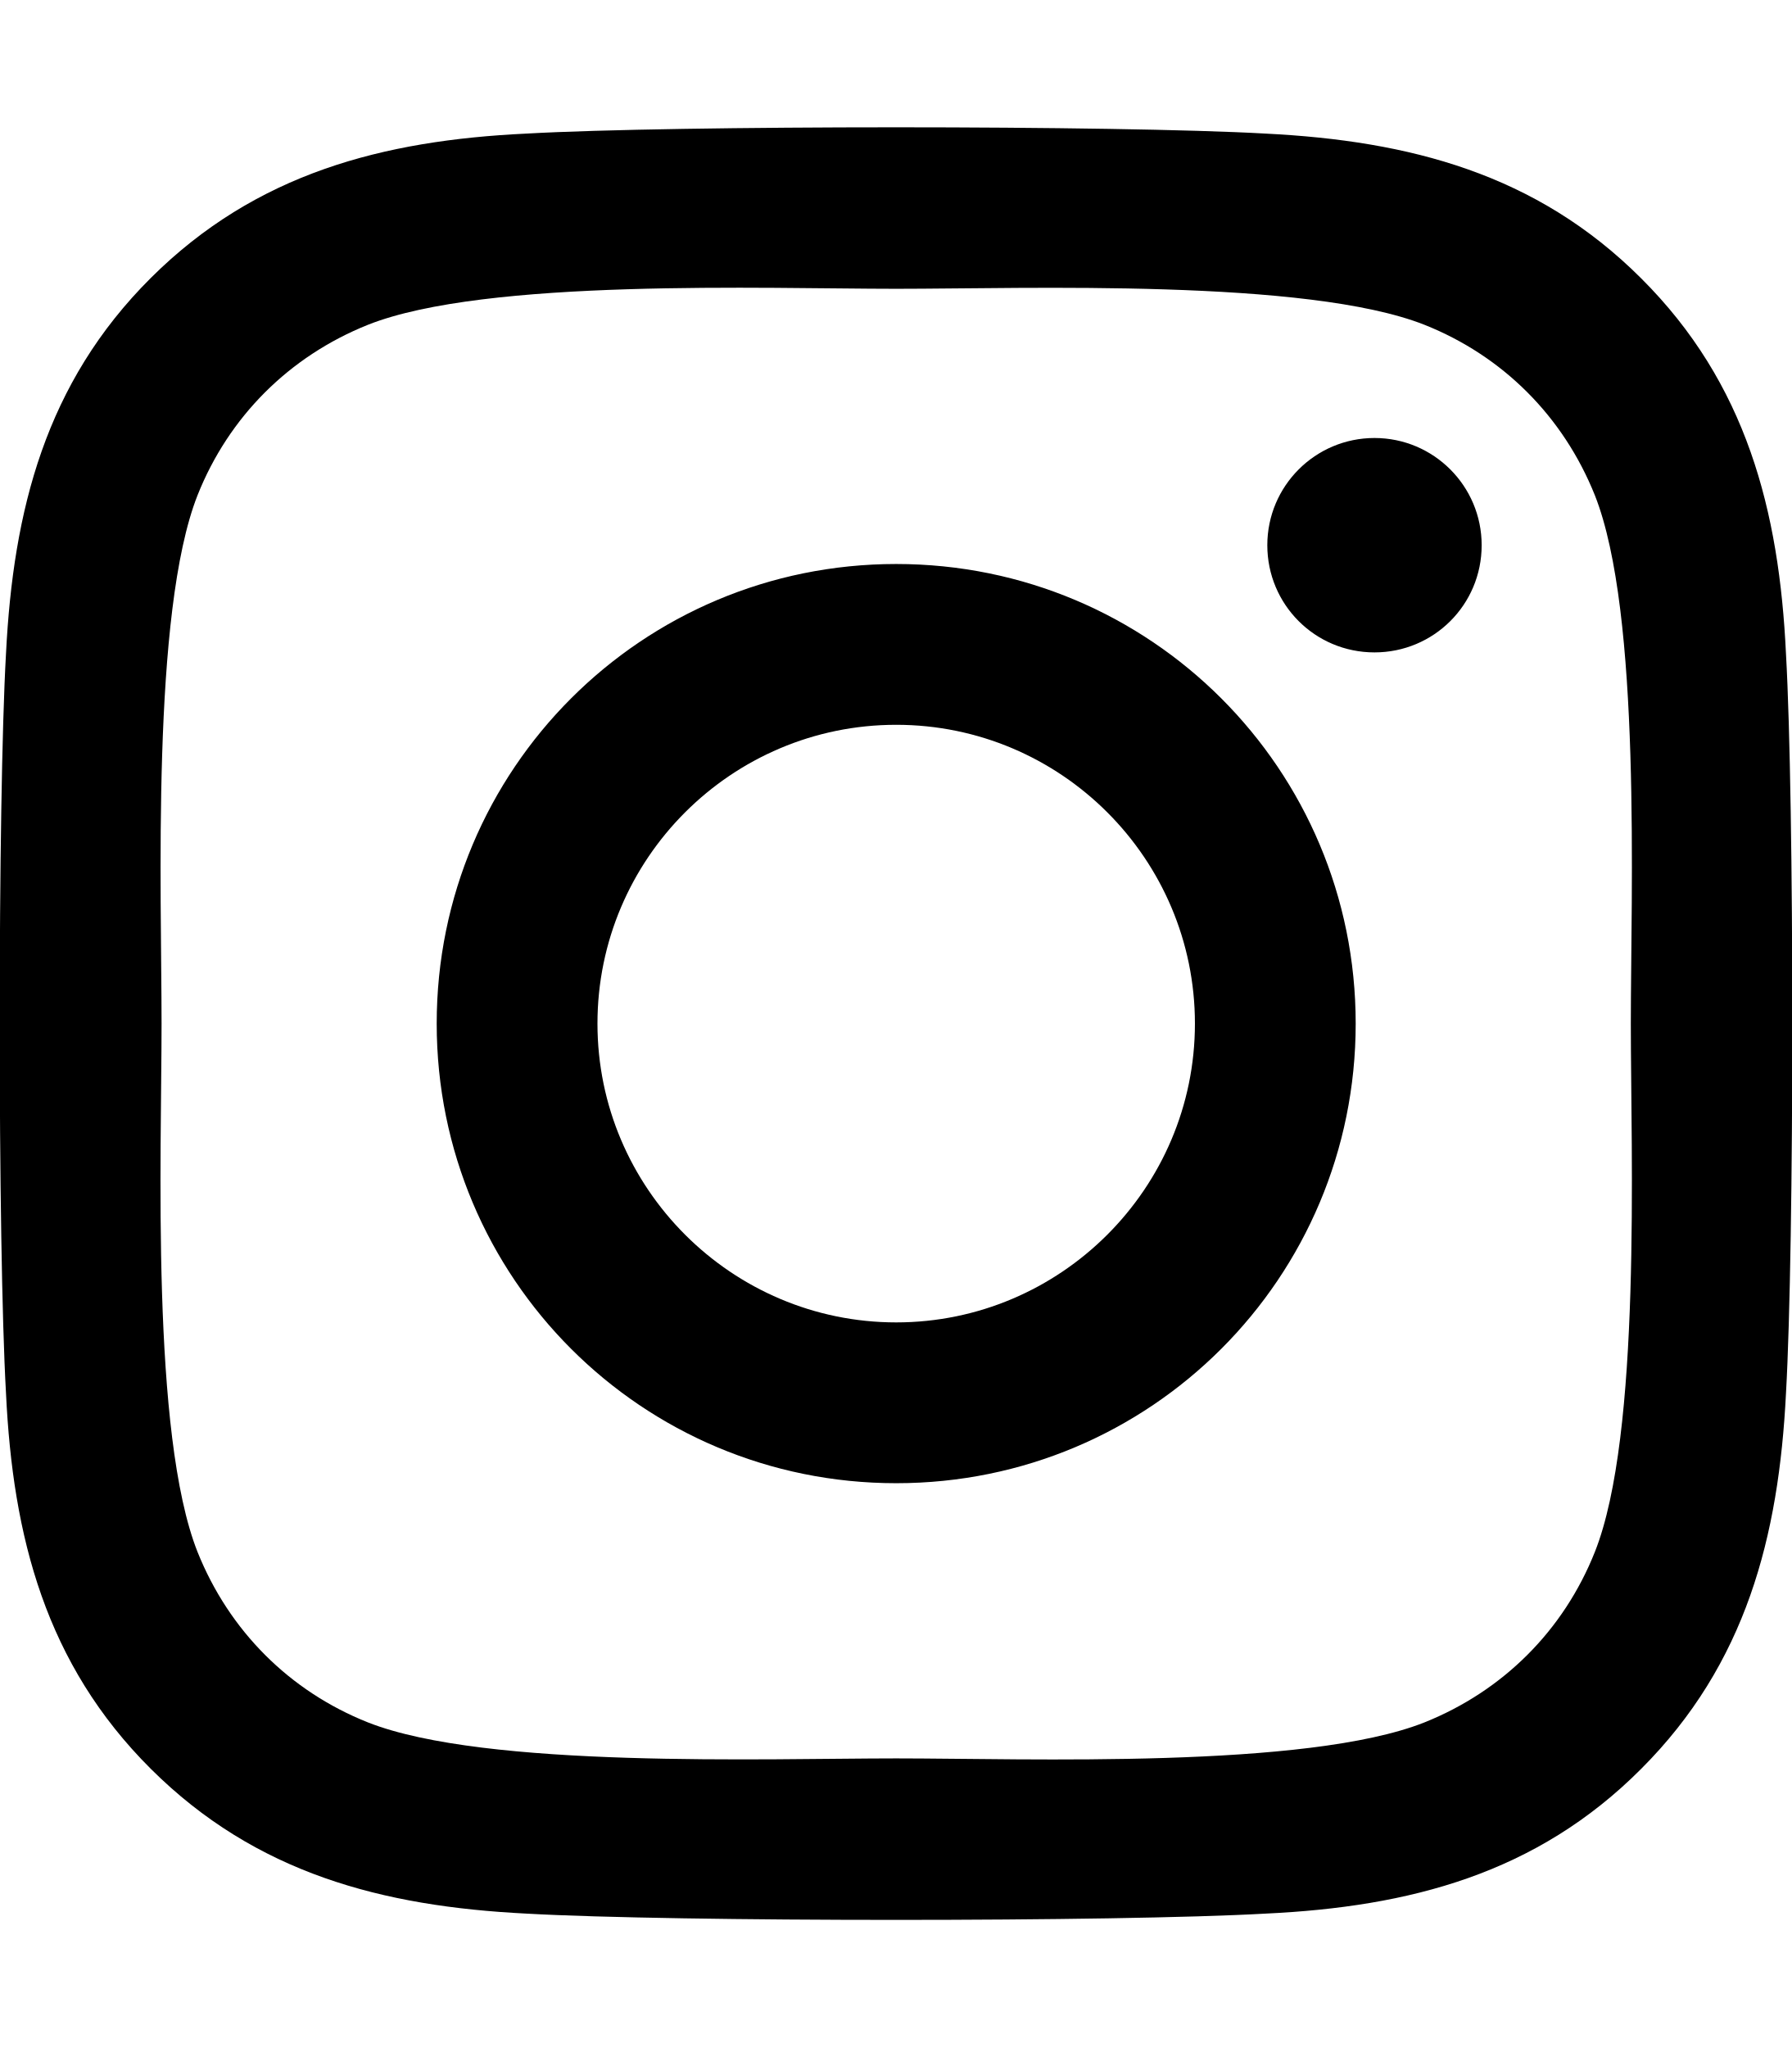
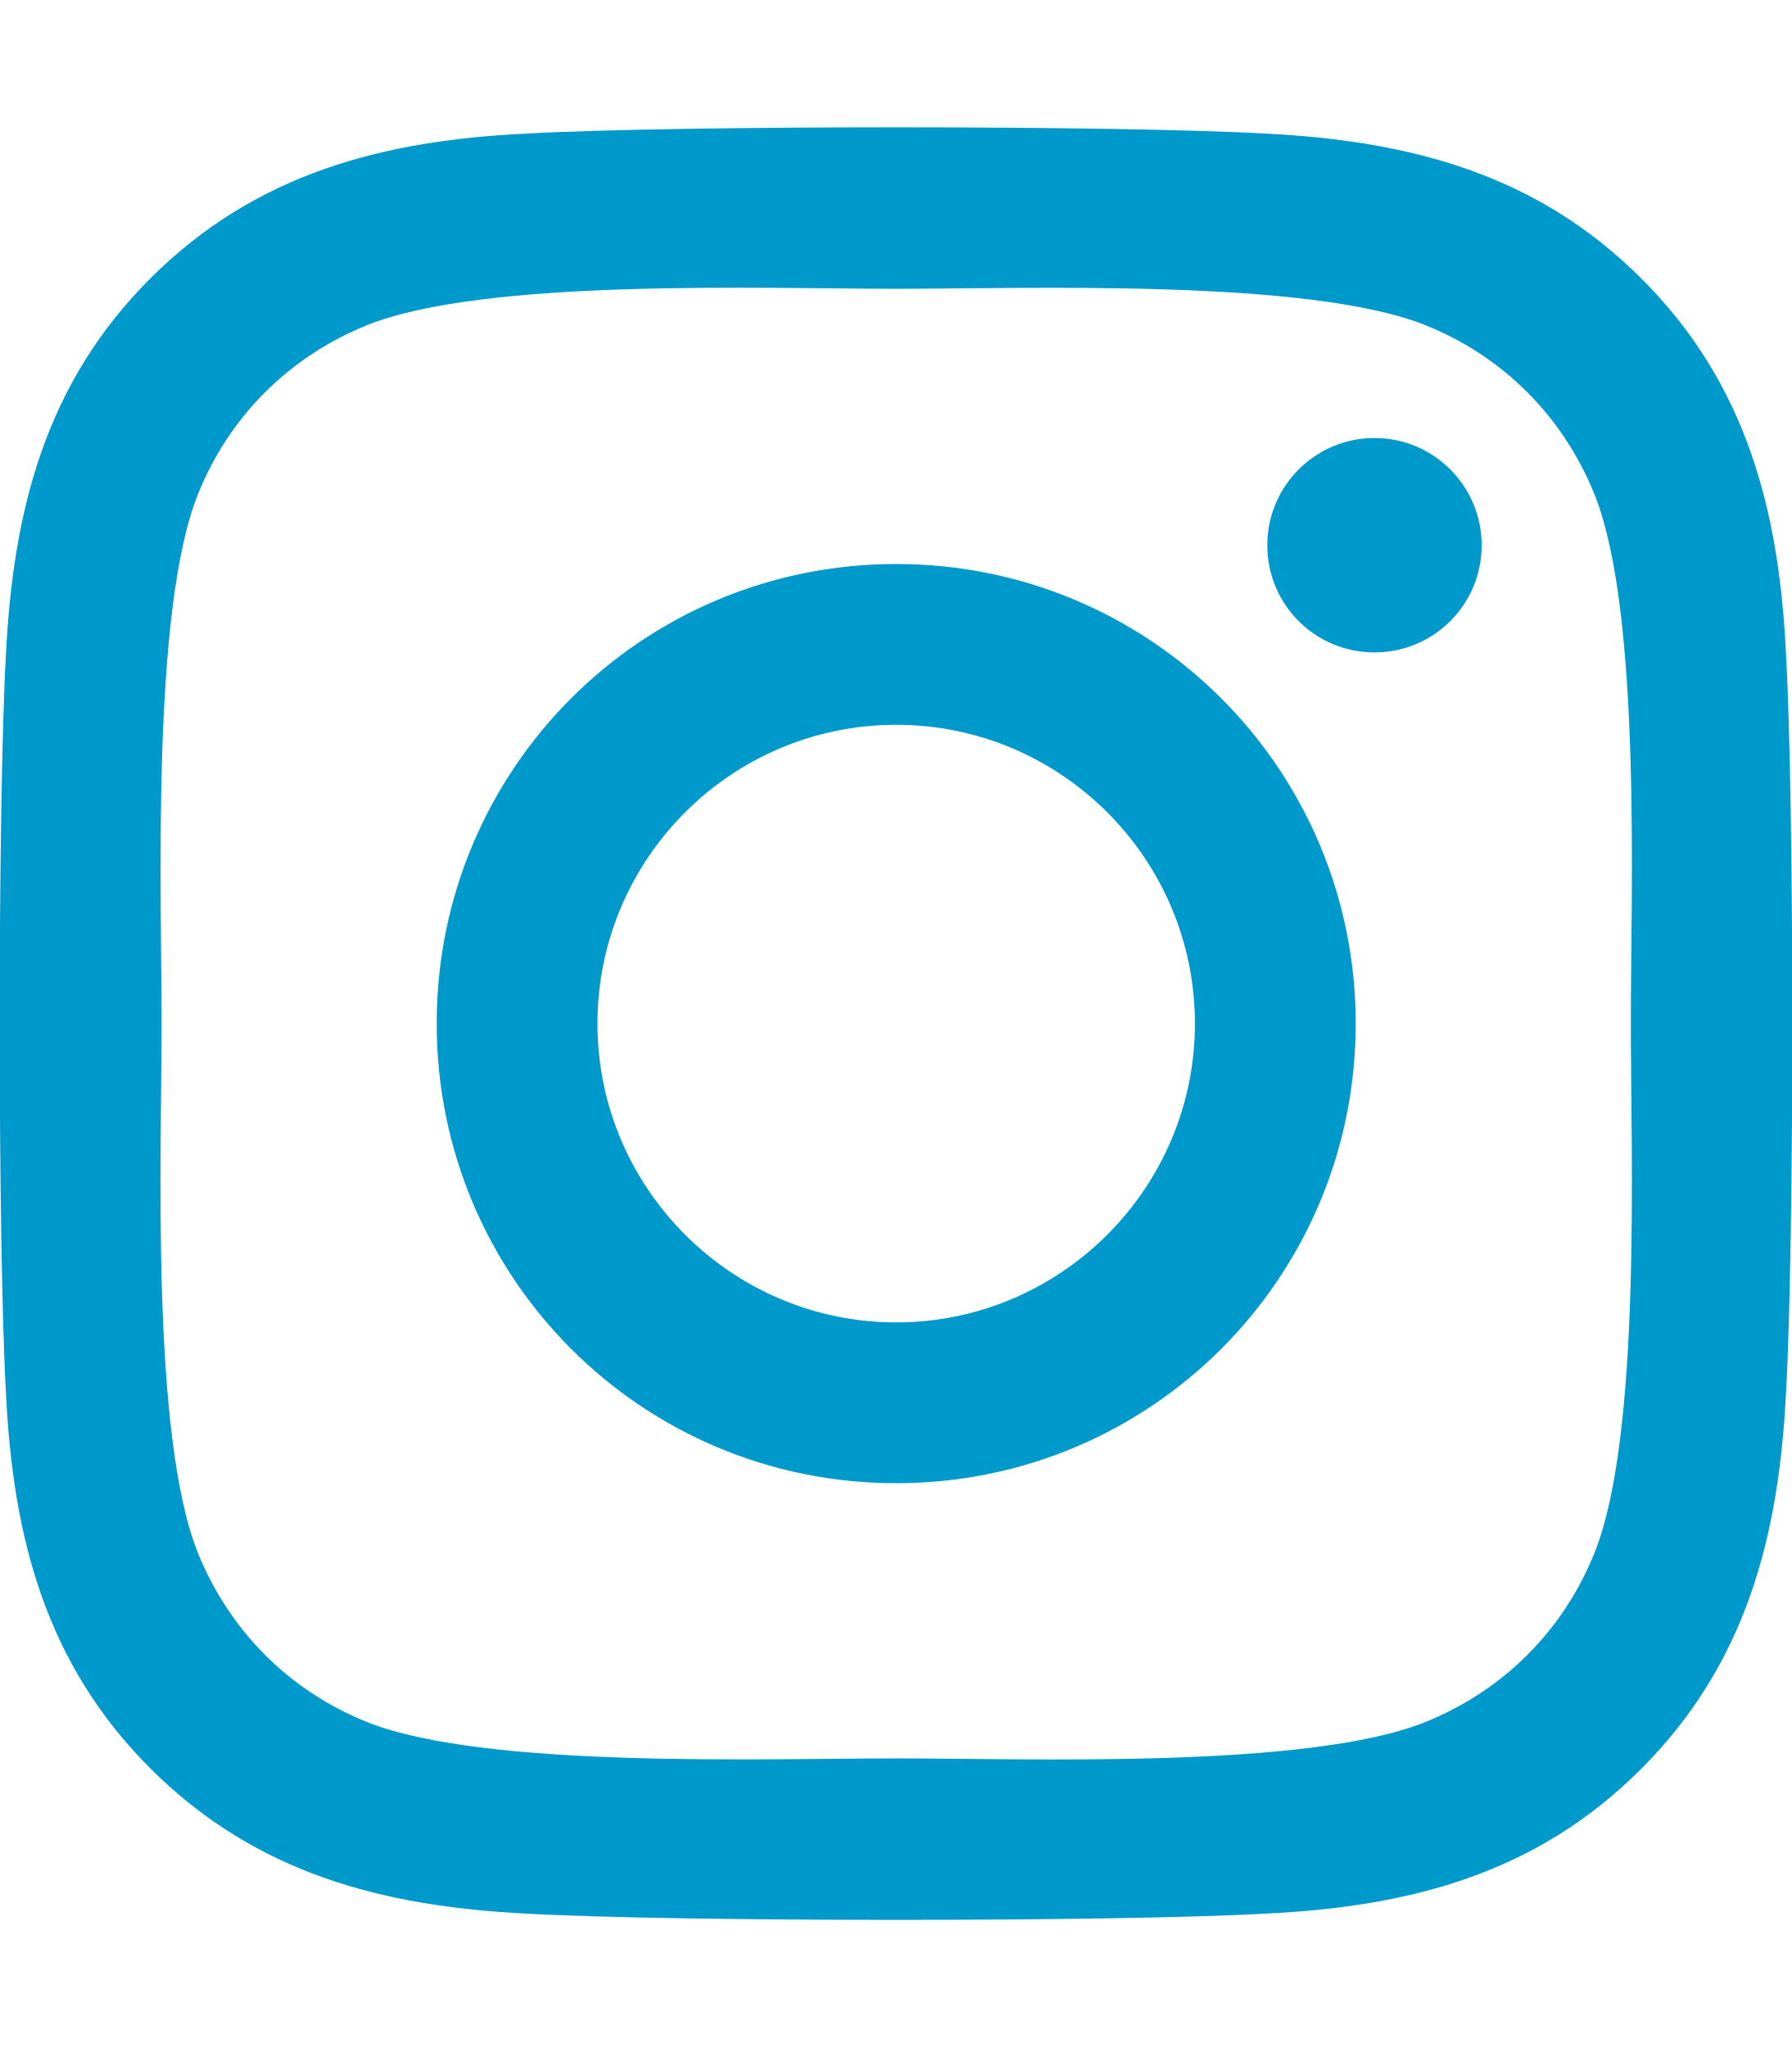
- <svg xmlns="http://www.w3.org/2000/svg" viewBox="0 0 448 512">
+ <svg xmlns="http://www.w3.org/2000/svg" fill="#0099cc" viewBox="0 0 448 512">
  <path d="M224.1 141c-63.6 0-114.9 51.3-114.9 114.9s51.3 114.9 114.9 114.9S339 319.5 339 255.9 287.7 141 224.1 141zm0 189.6c-41.1 0-74.7-33.5-74.7-74.7s33.5-74.7 74.7-74.7 74.7 33.5 74.7 74.7-33.6 74.7-74.7 74.7zm146.4-194.3c0 14.9-12 26.8-26.8 26.8-14.9 0-26.8-12-26.8-26.8s12-26.8 26.8-26.8 26.8 12 26.8 26.8zm76.1 27.2c-1.7-35.9-9.9-67.7-36.2-93.9-26.2-26.2-58-34.4-93.9-36.2-37-2.1-147.9-2.1-184.9 0-35.8 1.7-67.6 9.9-93.9 36.1s-34.4 58-36.2 93.9c-2.1 37-2.1 147.9 0 184.9 1.7 35.9 9.9 67.7 36.2 93.9s58 34.4 93.9 36.2c37 2.1 147.9 2.1 184.9 0 35.9-1.7 67.7-9.9 93.9-36.2 26.2-26.2 34.4-58 36.2-93.9 2.1-37 2.1-147.8 0-184.8zM398.8 388c-7.8 19.6-22.9 34.7-42.6 42.6-29.5 11.7-99.5 9-132.1 9s-102.7 2.6-132.1-9c-19.6-7.8-34.7-22.9-42.6-42.6-11.7-29.5-9-99.5-9-132.1s-2.6-102.7 9-132.1c7.8-19.6 22.9-34.7 42.6-42.6 29.5-11.7 99.5-9 132.1-9s102.7-2.6 132.1 9c19.6 7.8 34.7 22.9 42.6 42.6 11.7 29.5 9 99.5 9 132.1s2.7 102.7-9 132.1z" />
</svg>
